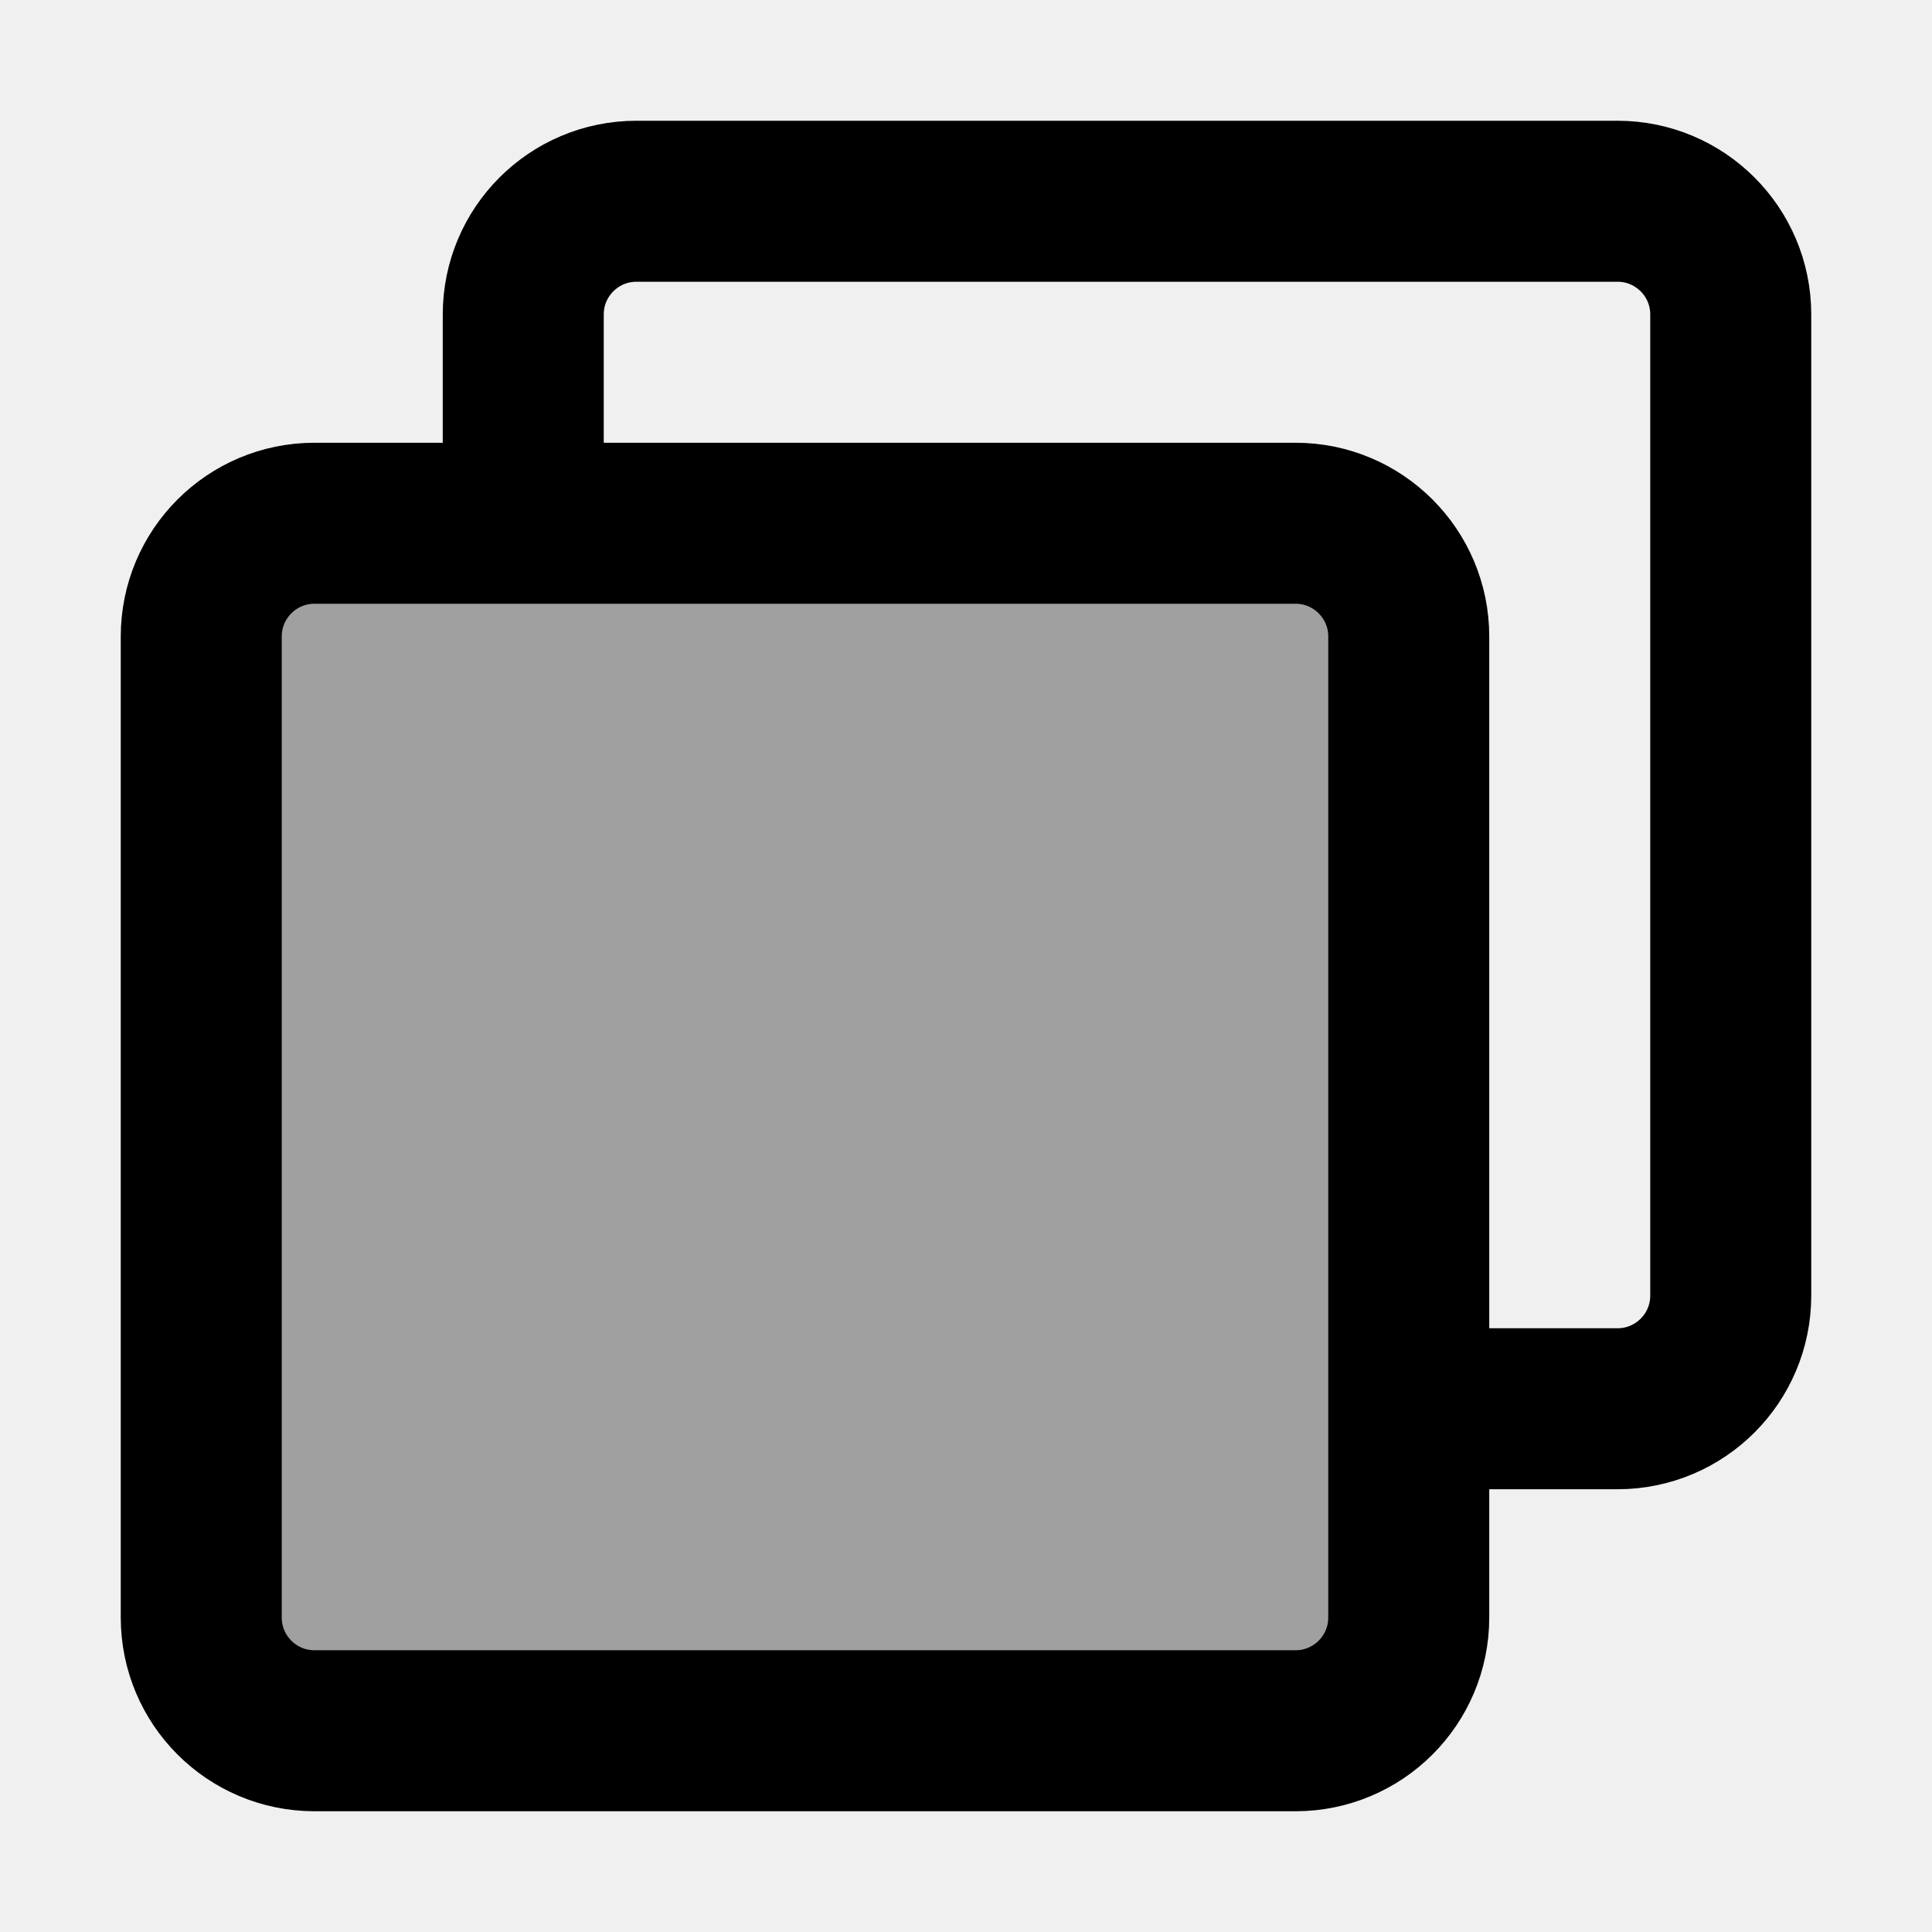
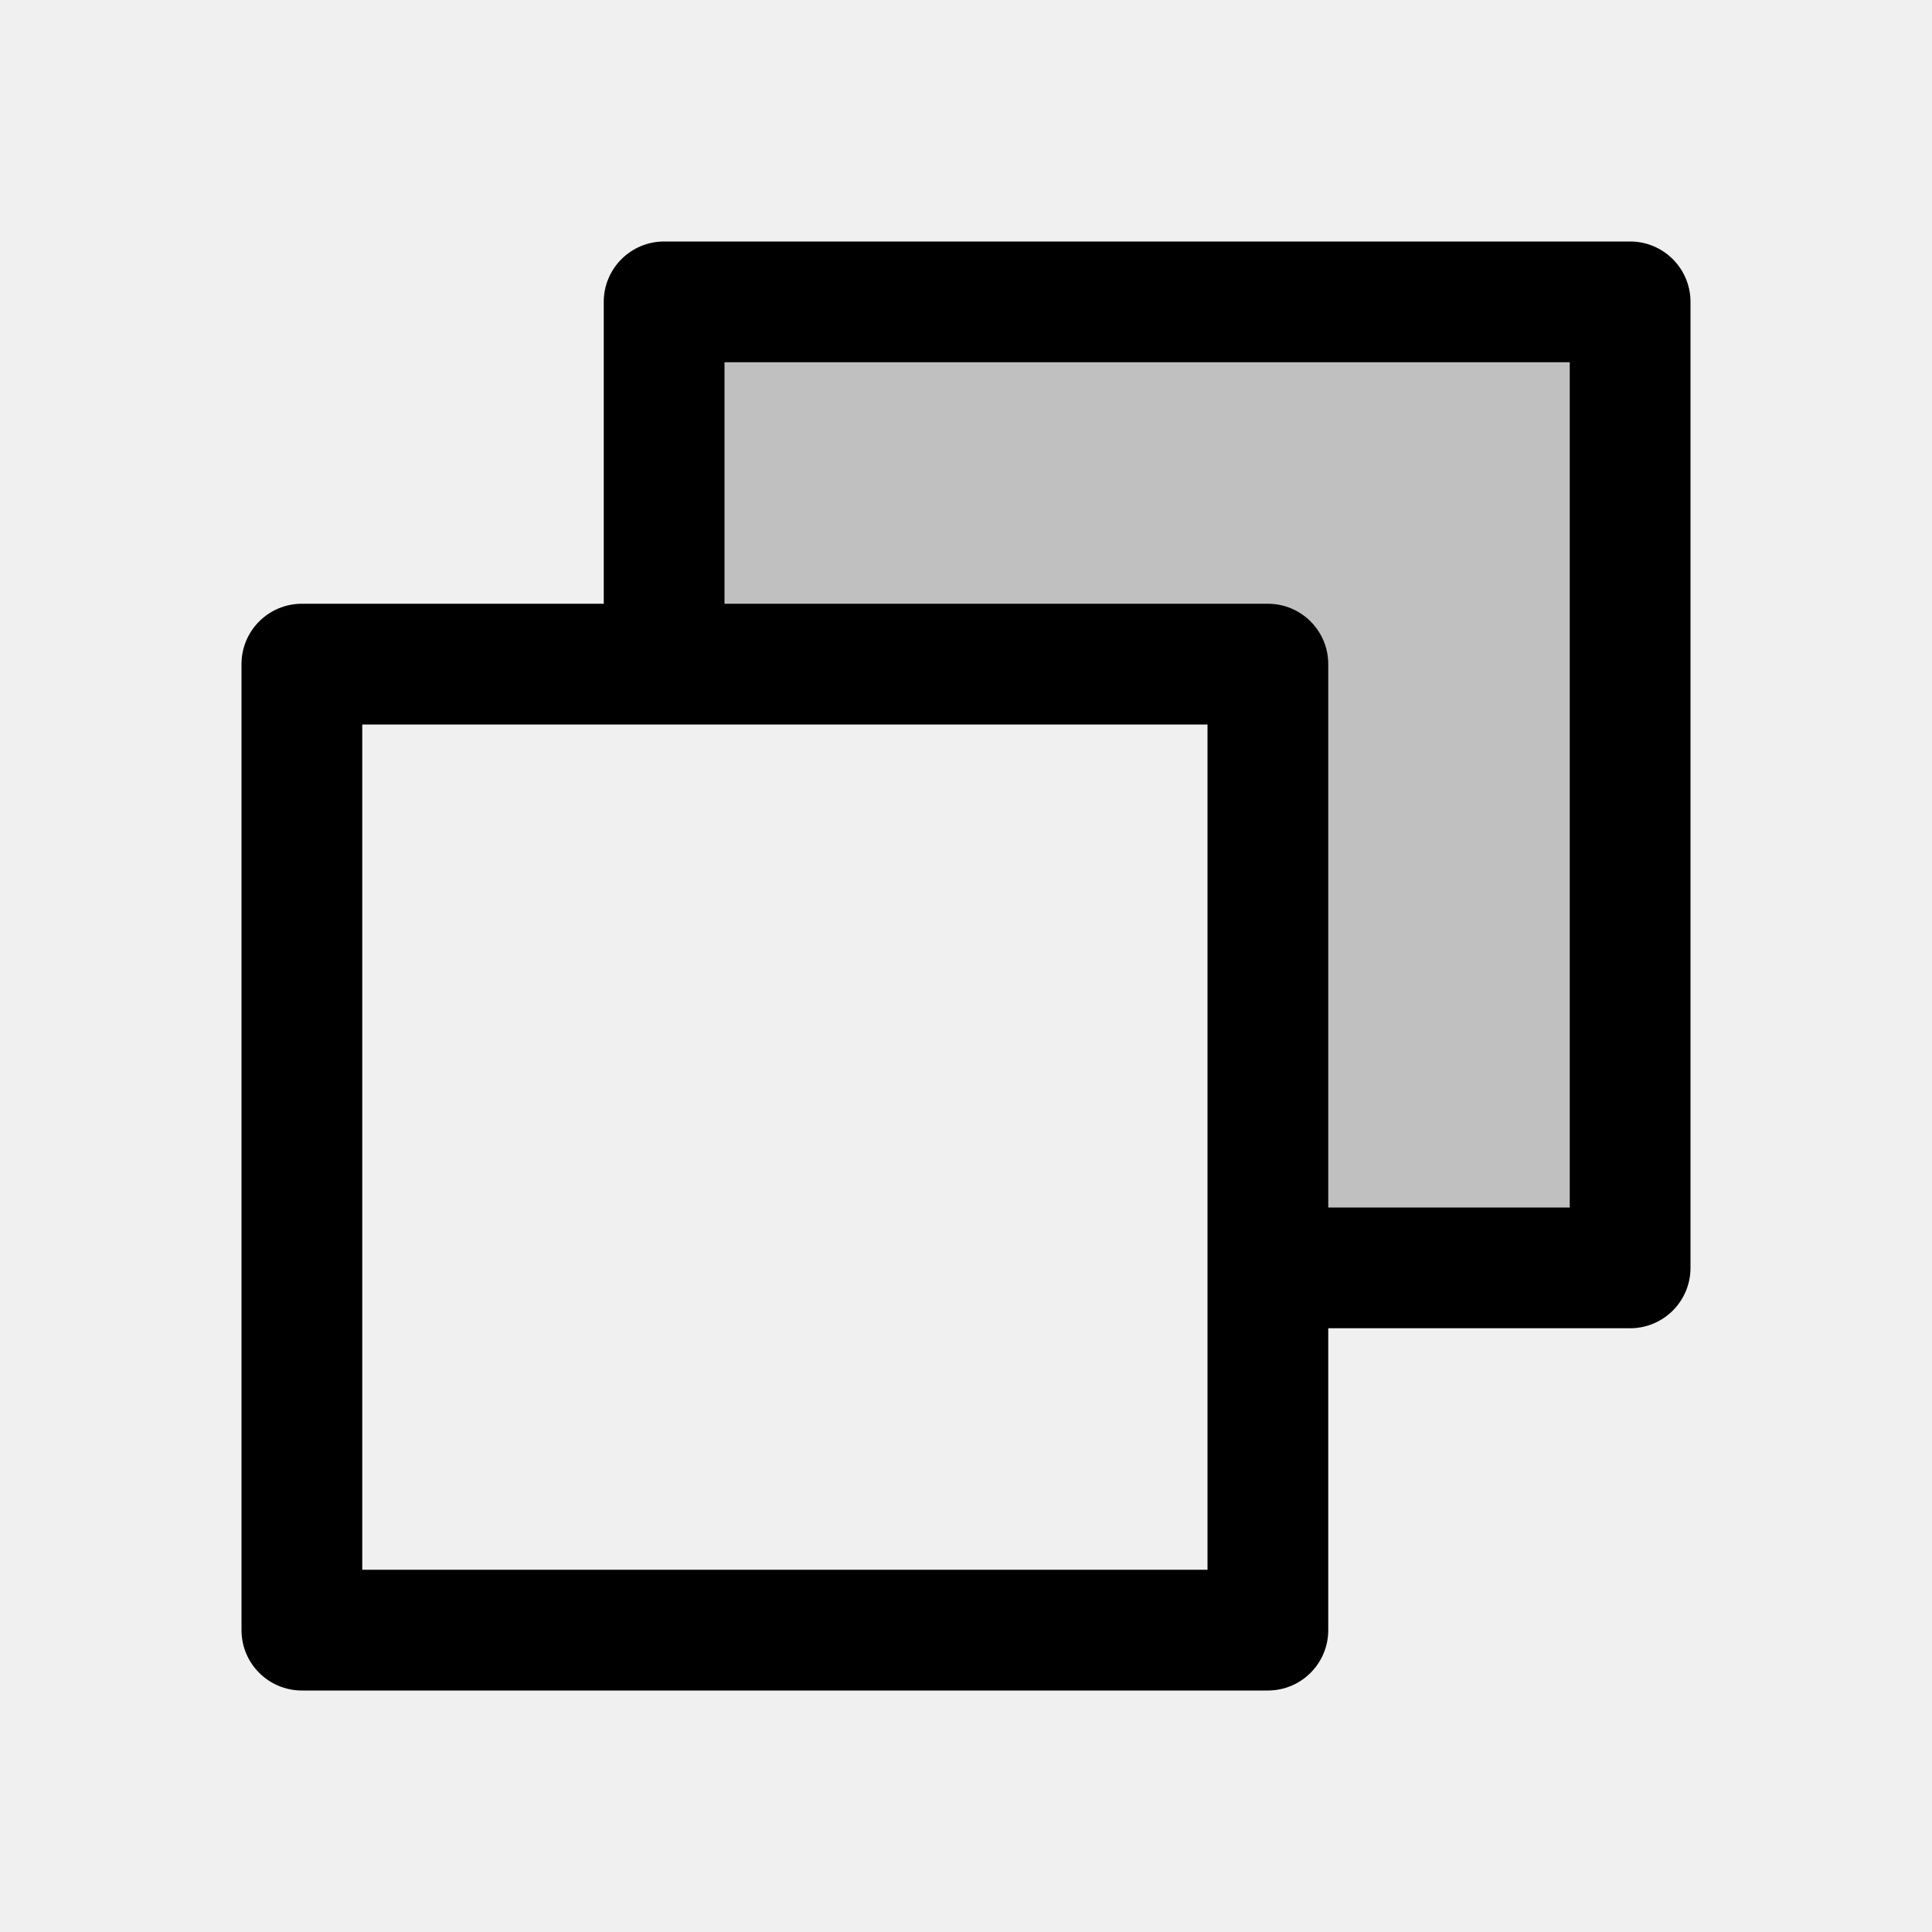
- <svg xmlns="http://www.w3.org/2000/svg" width="1em" height="1em" viewBox="0 0 48 48">
-   <defs>
-     <mask id="ipTCopy0">
-       <g fill="none" stroke="#fff" stroke-linejoin="round" stroke-width="4">
-         <path stroke-linecap="round" d="M13 12.432v-4.62A2.813 2.813 0 0 1 15.813 5h24.374A2.813 2.813 0 0 1 43 7.813v24.375A2.813 2.813 0 0 1 40.188 35h-4.672" />
-         <path fill="#555" d="M32.188 13H7.811A2.813 2.813 0 0 0 5 15.813v24.374A2.813 2.813 0 0 0 7.813 43h24.375A2.813 2.813 0 0 0 35 40.188V15.811A2.813 2.813 0 0 0 32.188 13Z" />
-       </g>
-     </mask>
-   </defs>
-   <path fill="currentColor" d="M0 0h48v48H0z" mask="url(#ipTCopy0)" />
+ <svg xmlns="http://www.w3.org/2000/svg" width="1em" height="1em" viewBox="0 0 256 256">
+   <g fill="currentColor">
+     <path d="M216 40v128h-48V88H88V40Z" opacity=".2" />
+     <path d="M216 32H88a8 8 0 0 0-8 8v40H40a8 8 0 0 0-8 8v128a8 8 0 0 0 8 8h128a8 8 0 0 0 8-8v-40h40a8 8 0 0 0 8-8V40a8 8 0 0 0-8-8m-56 176H48V96h112Zm48-48h-32V88a8 8 0 0 0-8-8H96V48h112Z" />
+   </g>
</svg>
